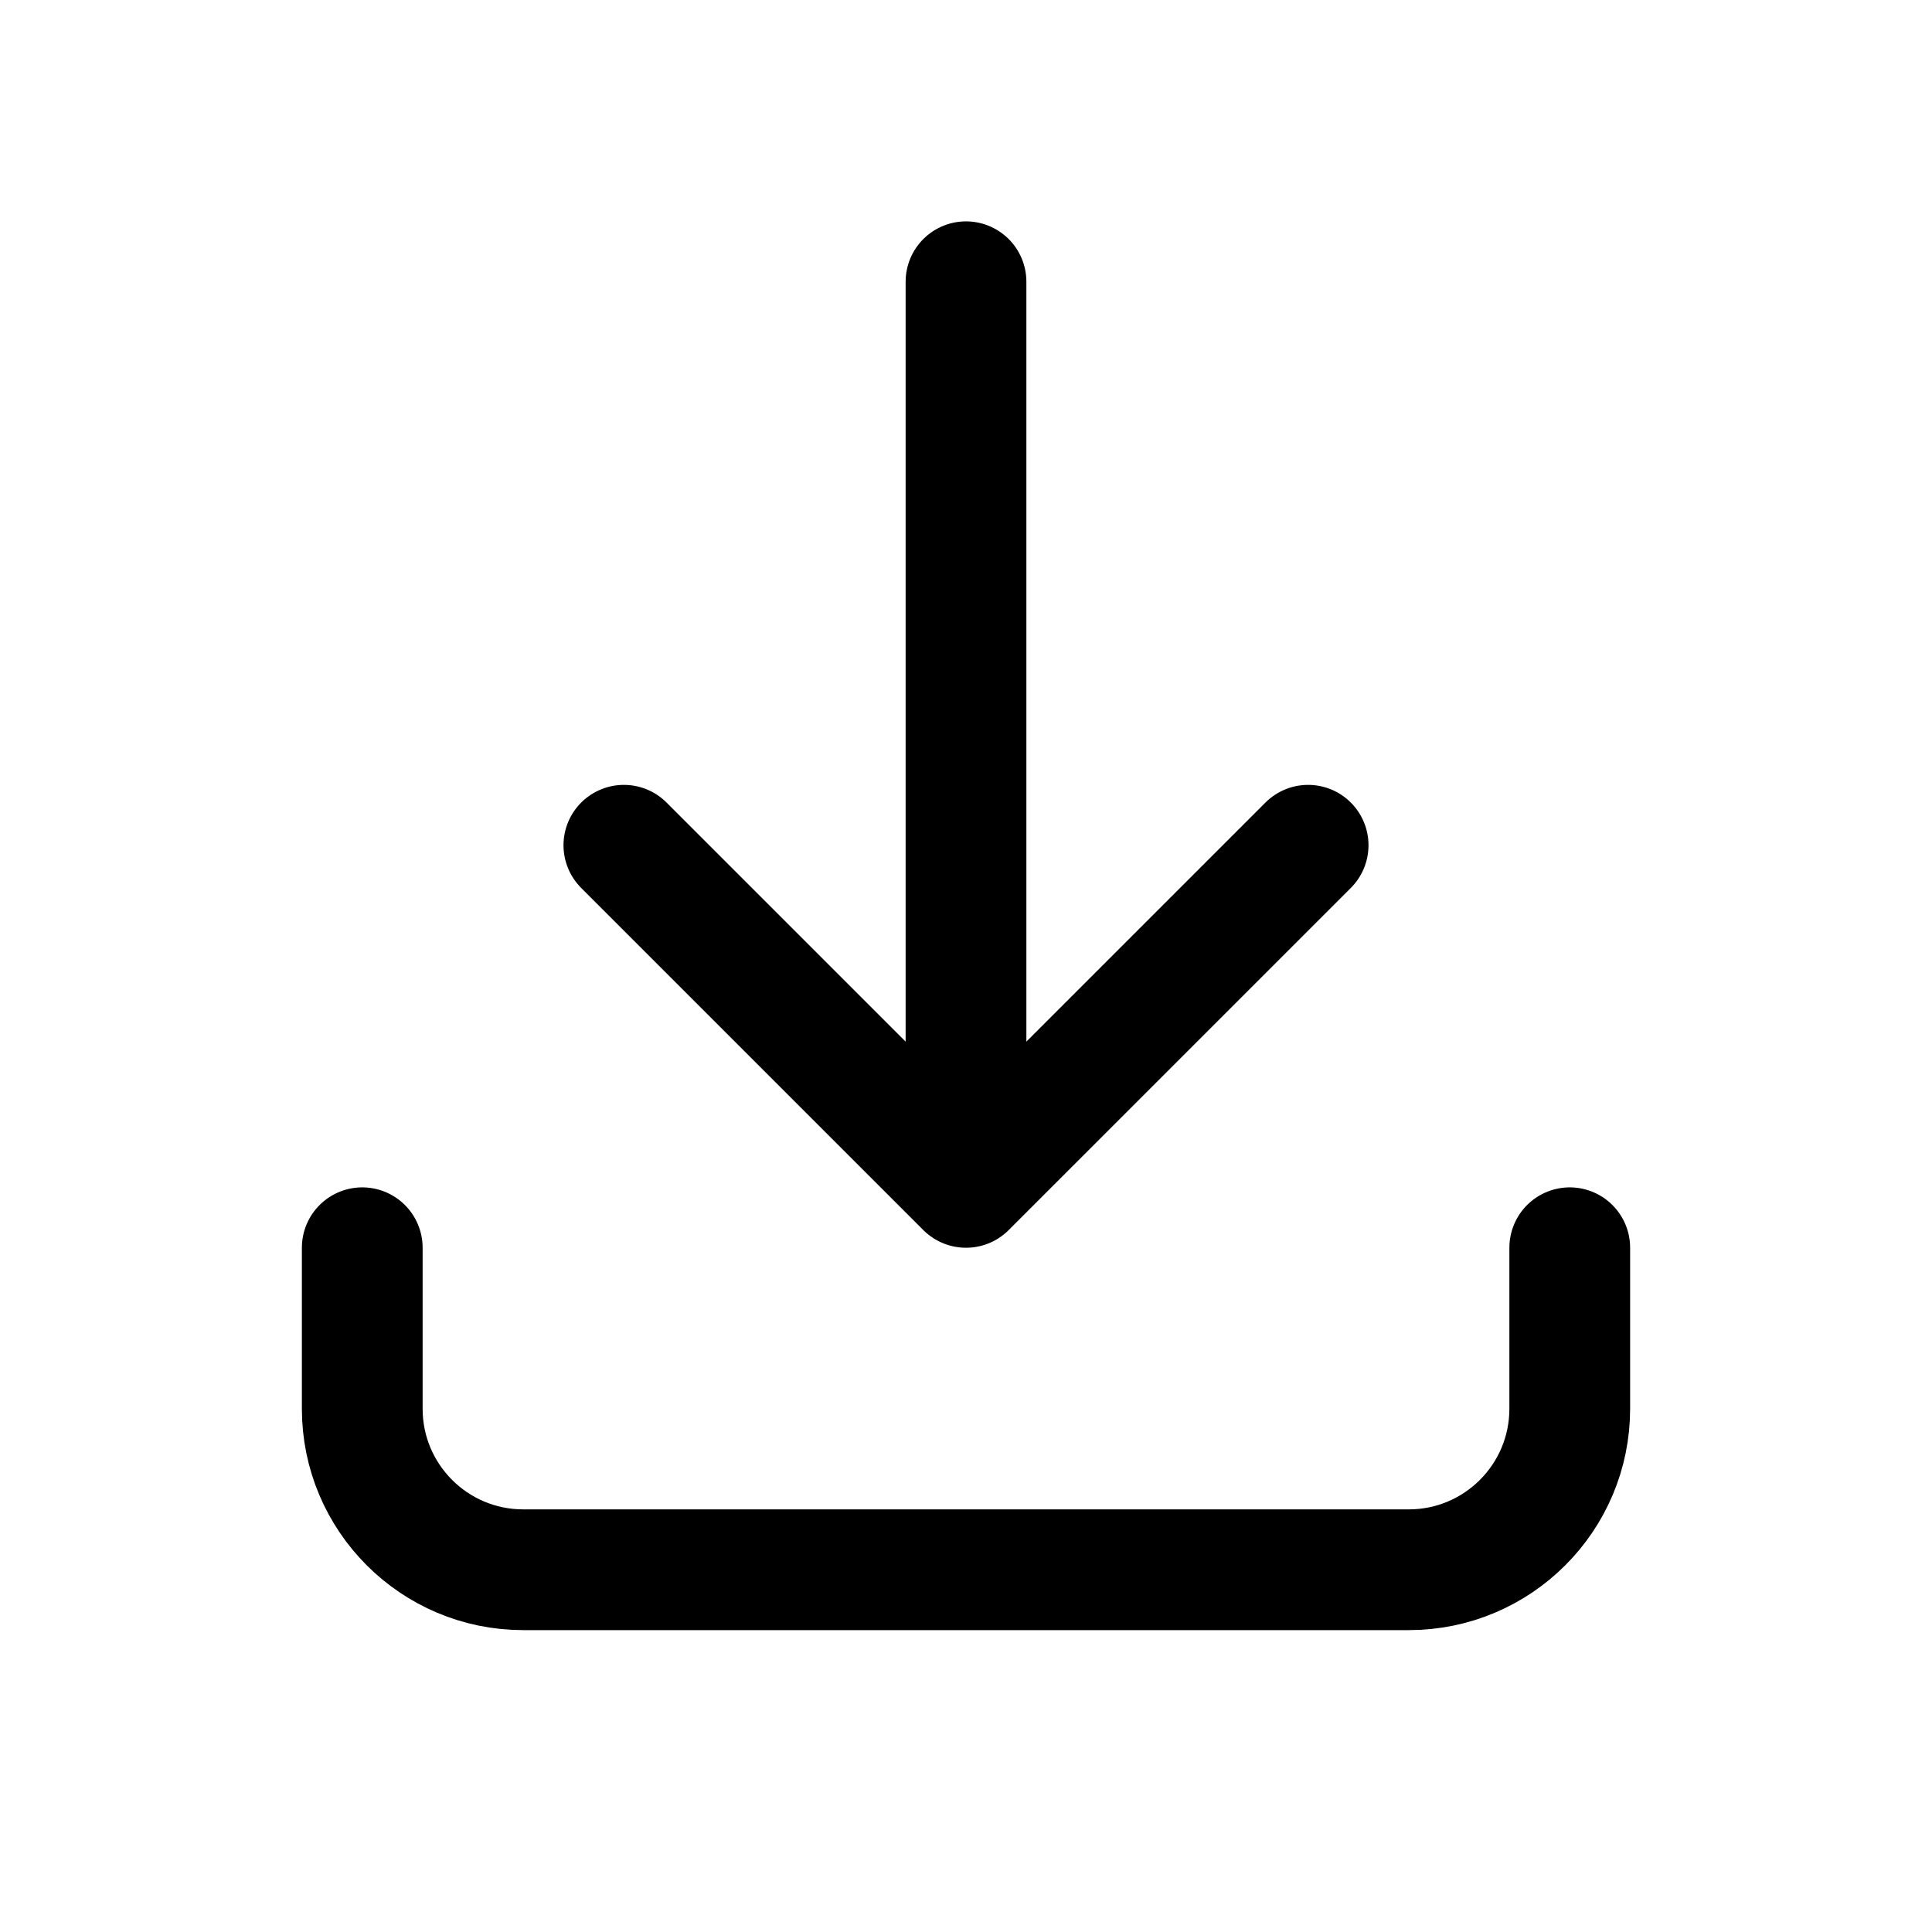
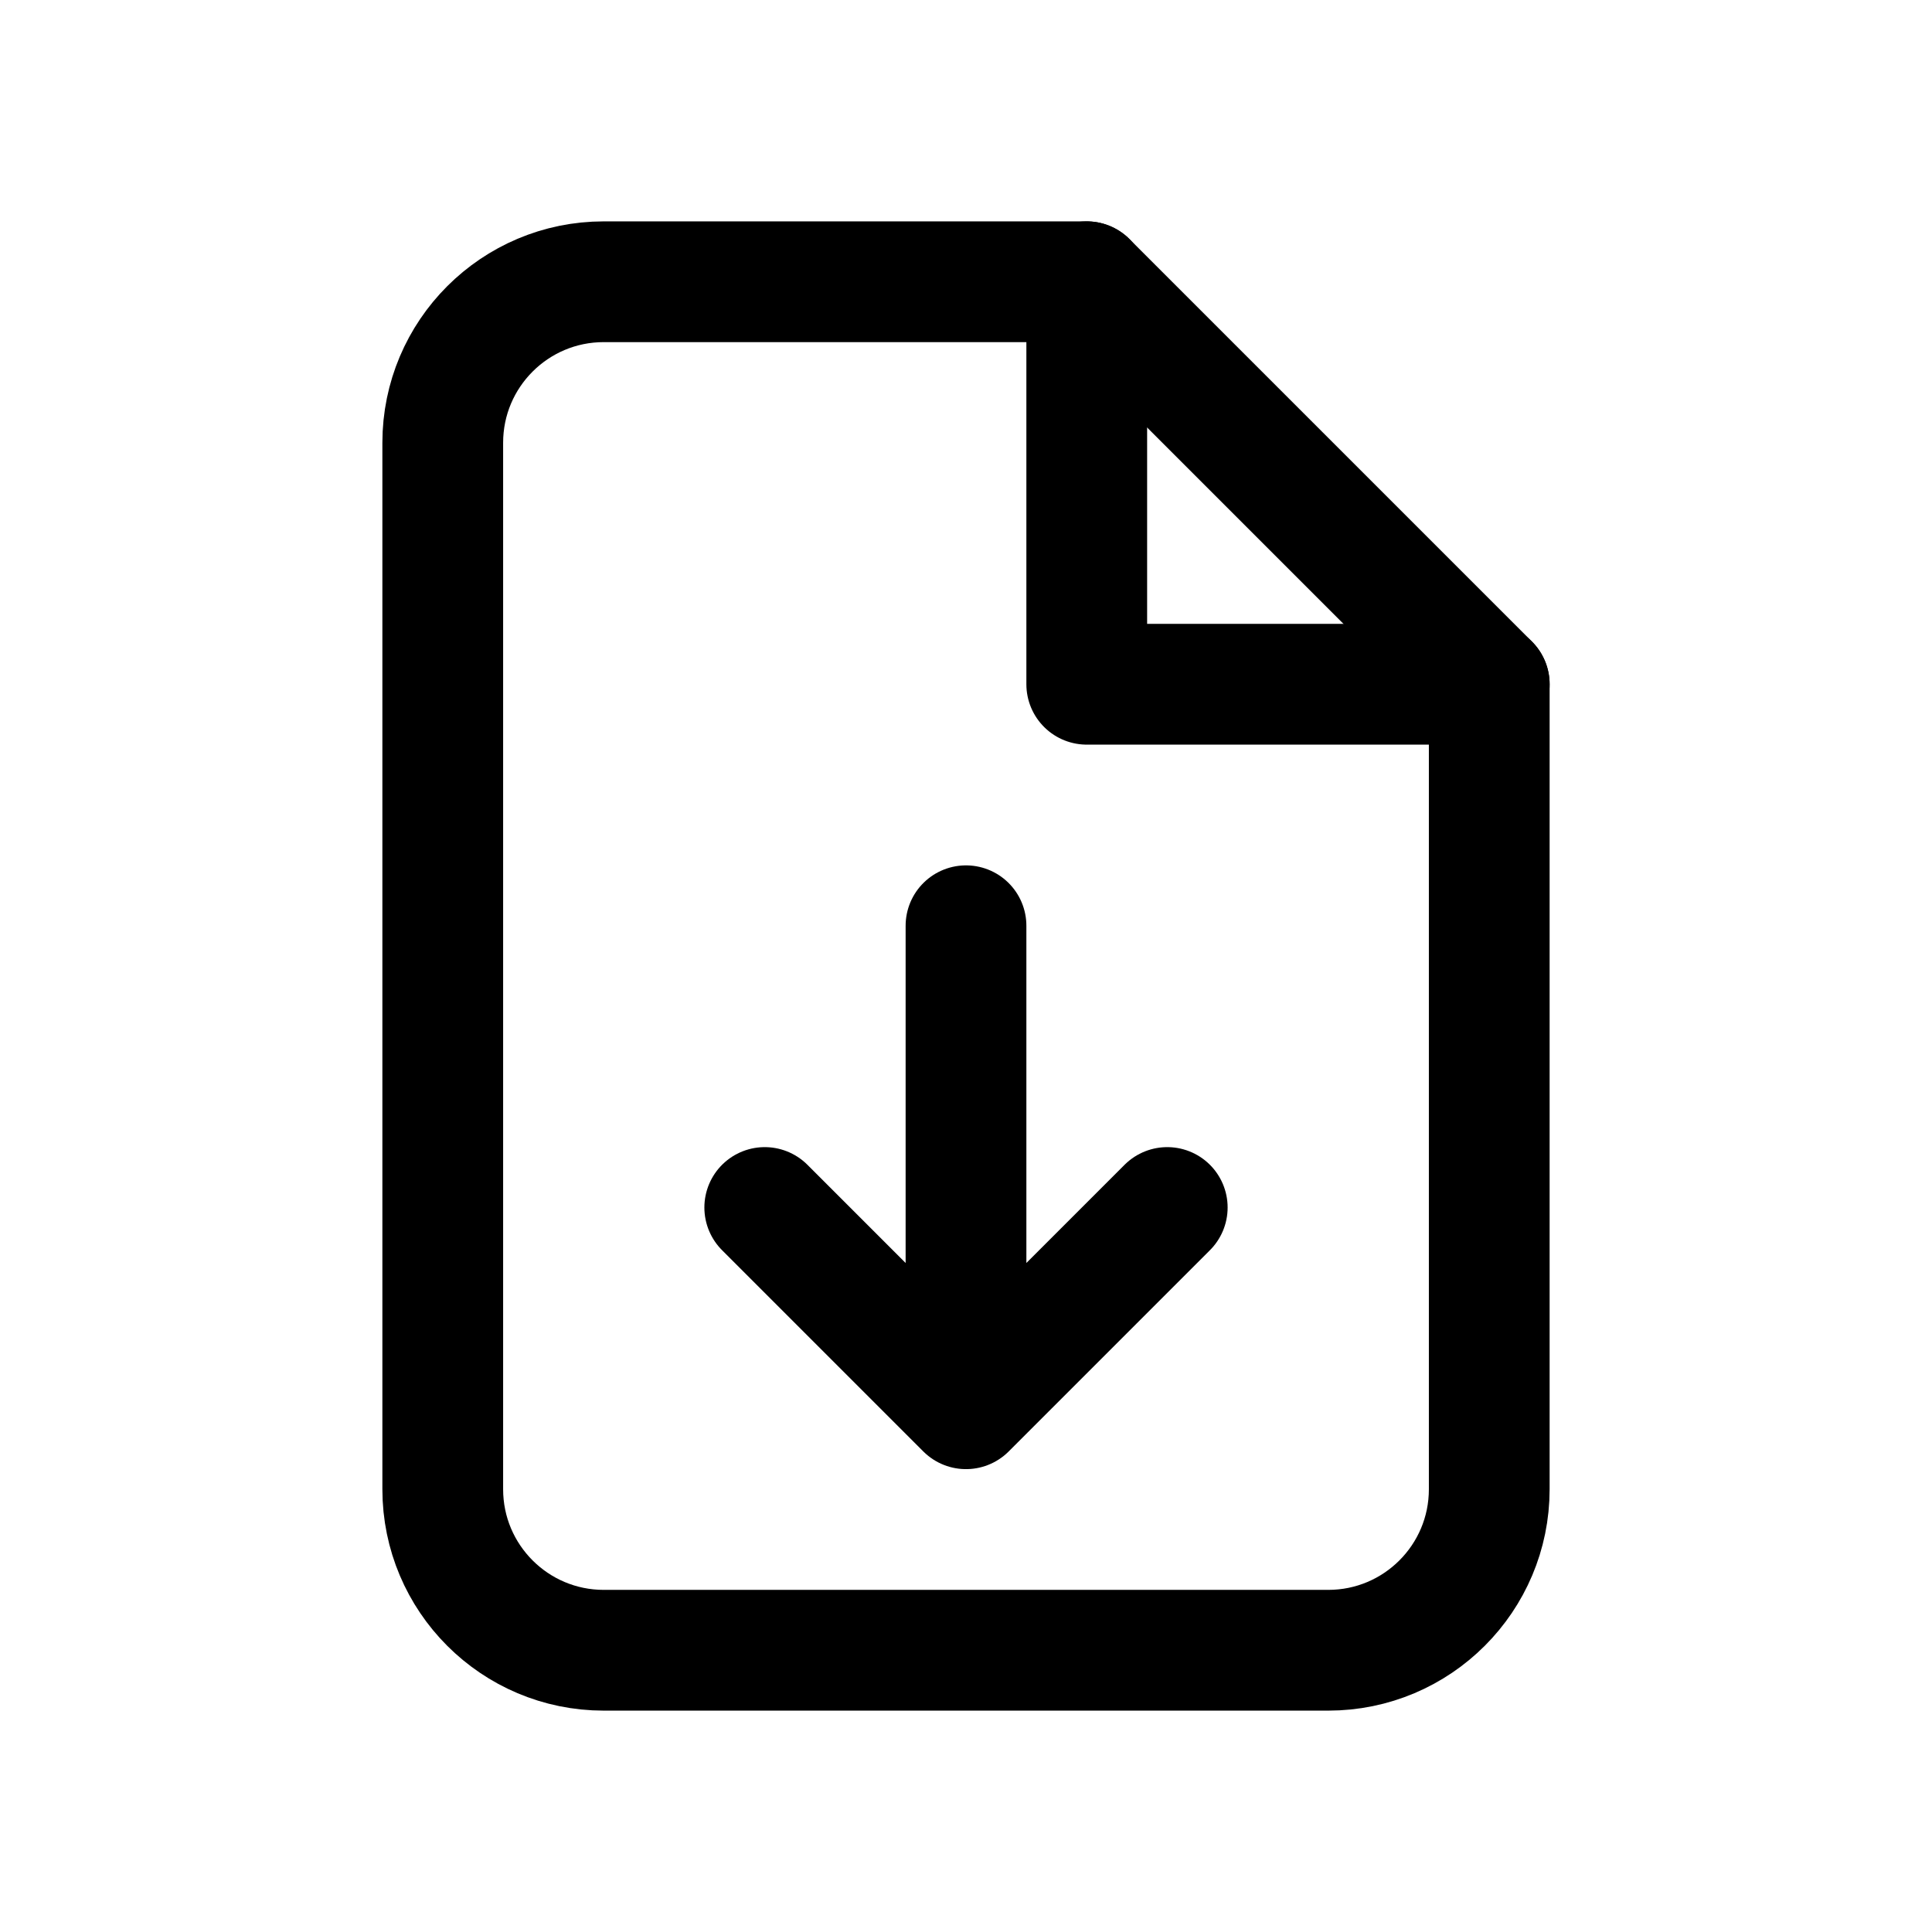
<svg xmlns="http://www.w3.org/2000/svg" viewBox="0 0 24 24" width="24" height="24" fill="none" stroke="#000" stroke-width="1.5" stroke-linecap="round" stroke-linejoin="round">
-   <path d="M12 3.5v11M7.75 10.5 12 14.75l4.25-4.25M4.5 15.5v2a2 2 0 0 0 2 2h11a2 2 0 0 0 2-2v-2" />
+   <path d="M13.5 3.5h-6a2 2 0 0 0-2 2v13a2 2 0 0 0 2 2h9a2 2 0 0 0 2-2v-10z" />
+   <path d="M13.5 3.5v5h5M12 11.5v6M9.5 15l2.5 2.5 2.5-2.5" />
</svg>
